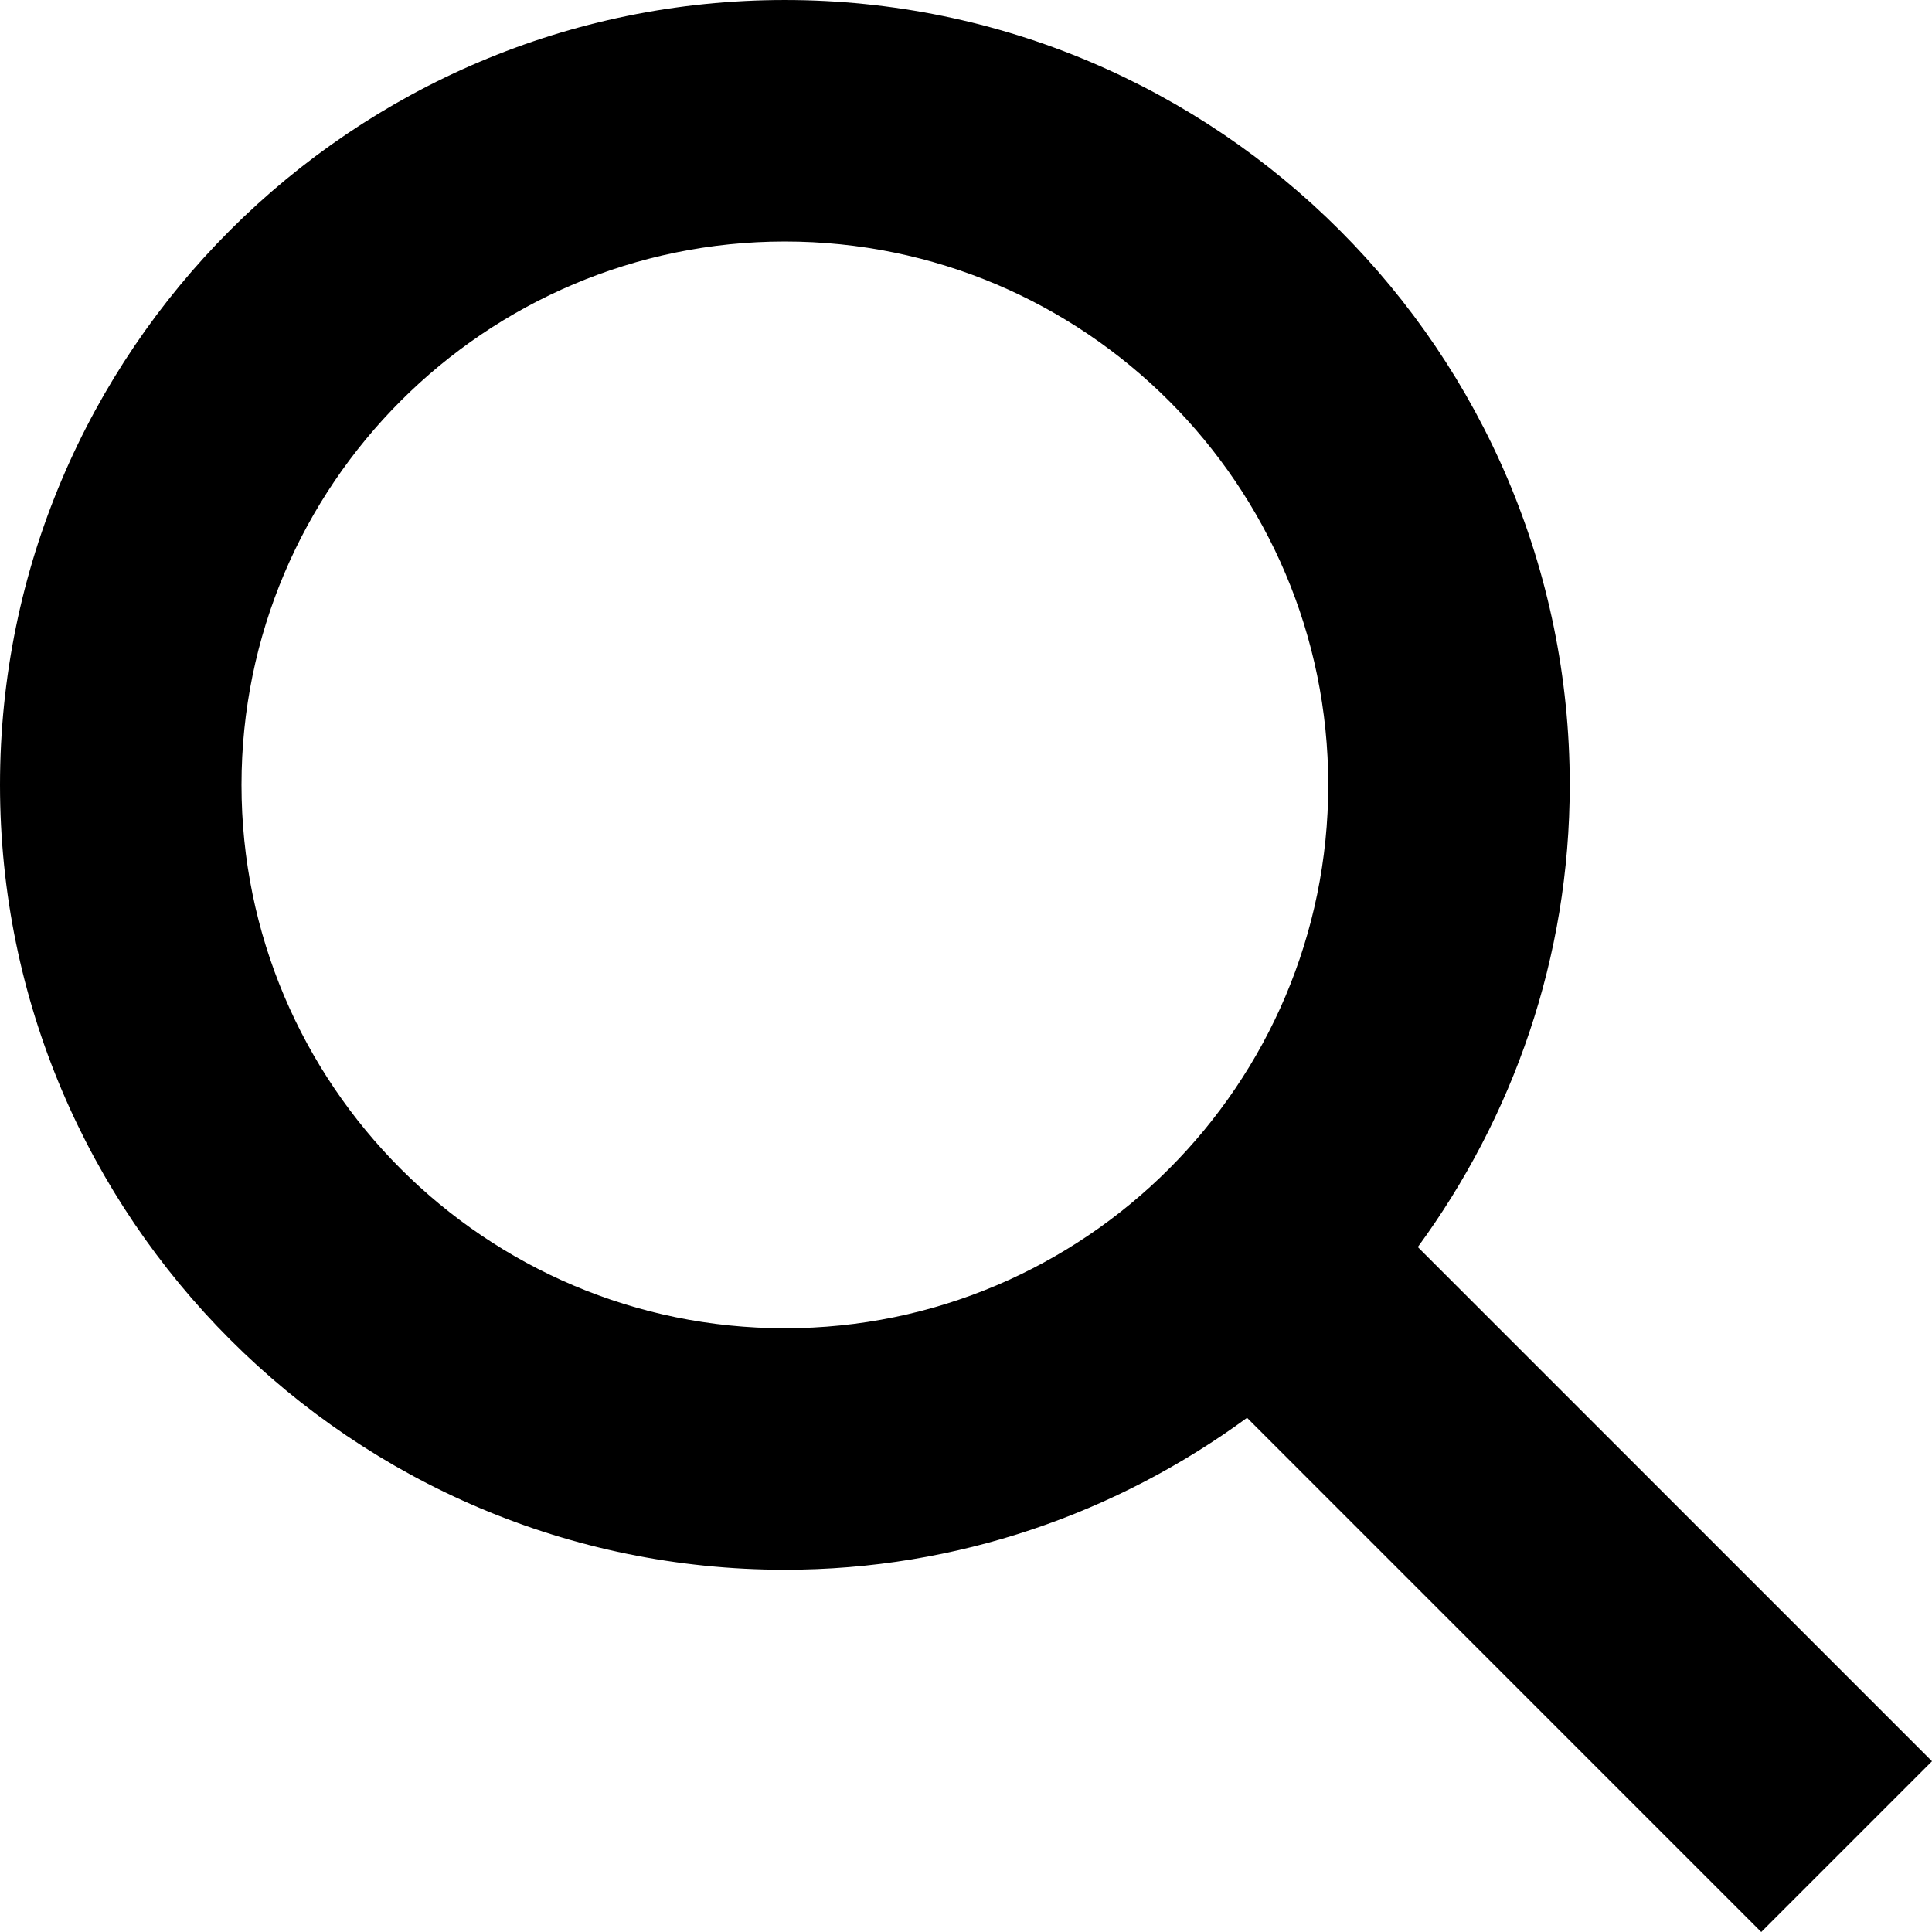
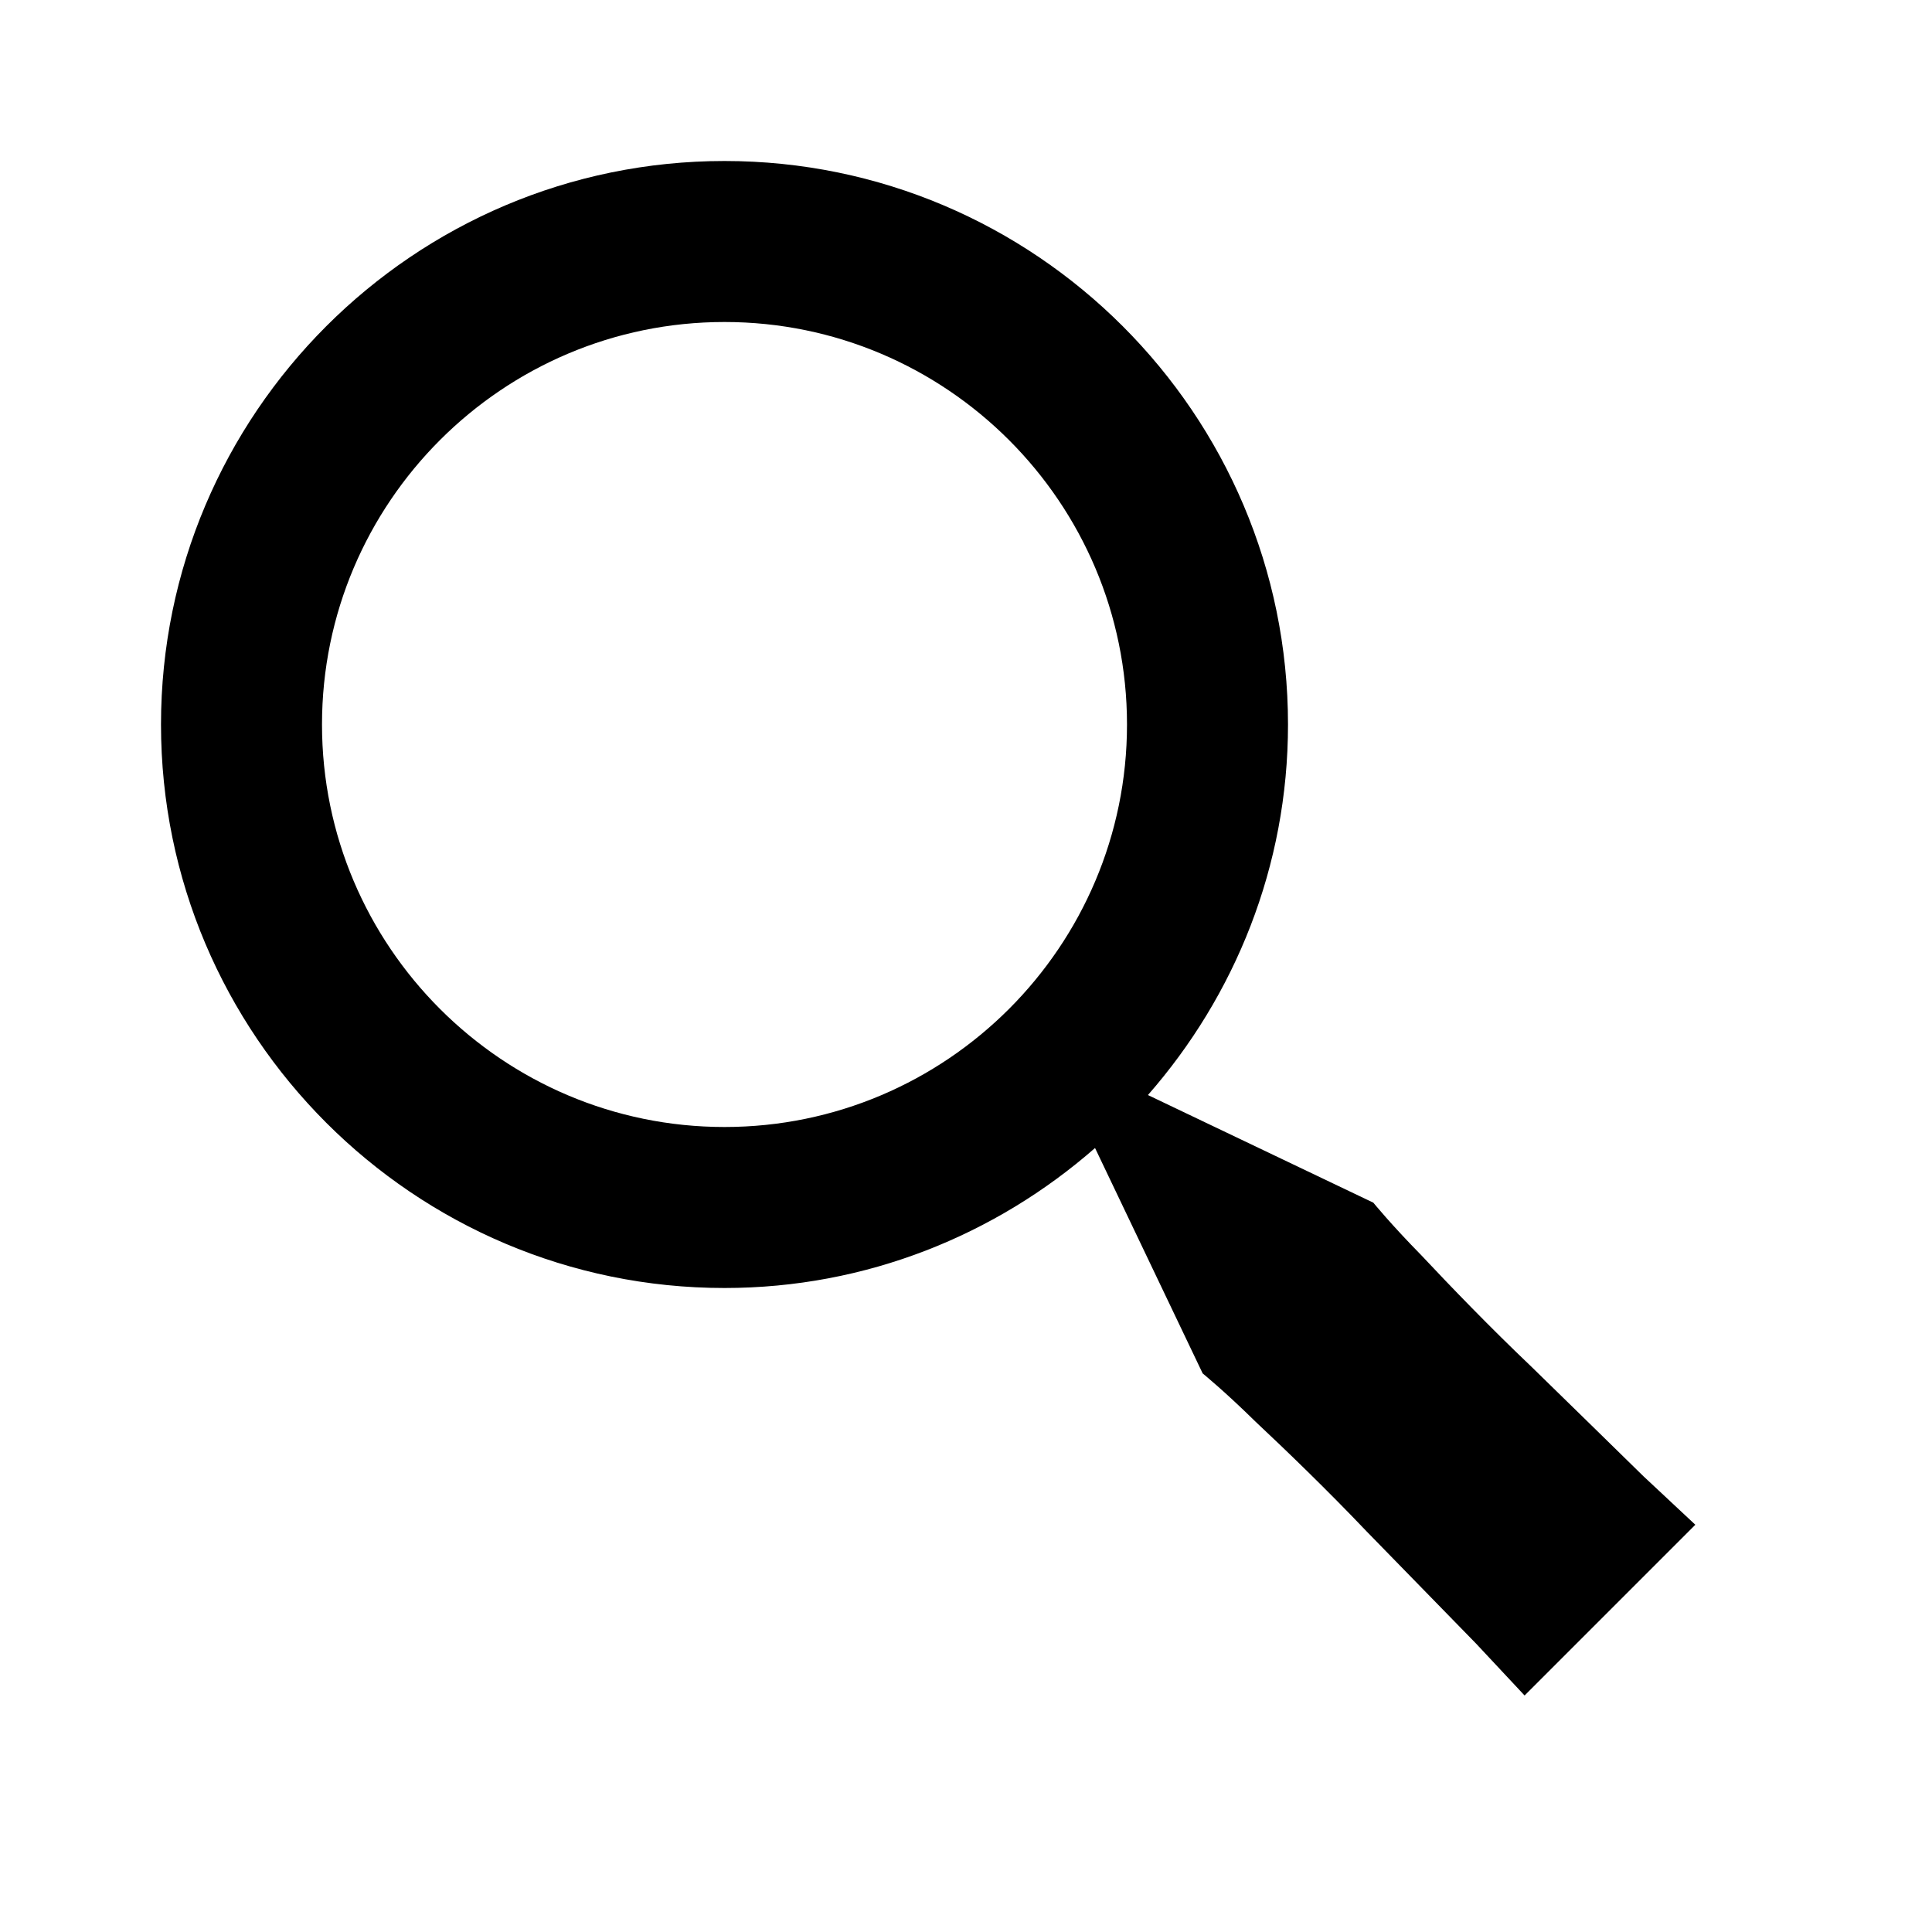
- <svg xmlns="http://www.w3.org/2000/svg" id="Capa_1" enable-background="new 0 0 515.558 515.558" height="512" viewBox="0 0 515.558 515.558" width="512">
-   <path d="m378.344 332.78c25.37-34.645 40.545-77.2 40.545-123.333 0-115.484-93.961-209.445-209.445-209.445s-209.444 93.961-209.444 209.445 93.961 209.445 209.445 209.445c46.133 0 88.692-15.177 123.337-40.547l137.212 137.212 45.564-45.564c0-.001-137.214-137.213-137.214-137.213zm-168.899 21.667c-79.958 0-145-65.042-145-145s65.042-145 145-145 145 65.042 145 145-65.043 145-145 145z" />
+ <svg xmlns="http://www.w3.org/2000/svg" width="24" height="24" viewBox="0 0 24 24">
+   <path d="M19.023,16.977c-0.513-0.488-1.004-0.997-1.367-1.384c-0.372-0.378-0.596-0.653-0.596-0.653l-2.8-1.337 C15.34,12.37,16,10.763,16,9c0-3.859-3.14-7-7-7S2,5.141,2,9s3.14,7,7,7c1.763,0,3.37-0.66,4.603-1.739l1.337,2.8 c0,0,0.275,0.224,0.653,0.596c0.387,0.363,0.896,0.854,1.384,1.367c0.494,0.506,0.988,1.012,1.358,1.392 c0.362,0.388,0.604,0.646,0.604,0.646l2.121-2.121c0,0-0.258-0.242-0.646-0.604C20.035,17.965,19.529,17.471,19.023,16.977z M9,14 c-2.757,0-5-2.243-5-5s2.243-5,5-5s5,2.243,5,5S11.757,14,9,14z" />
</svg>
